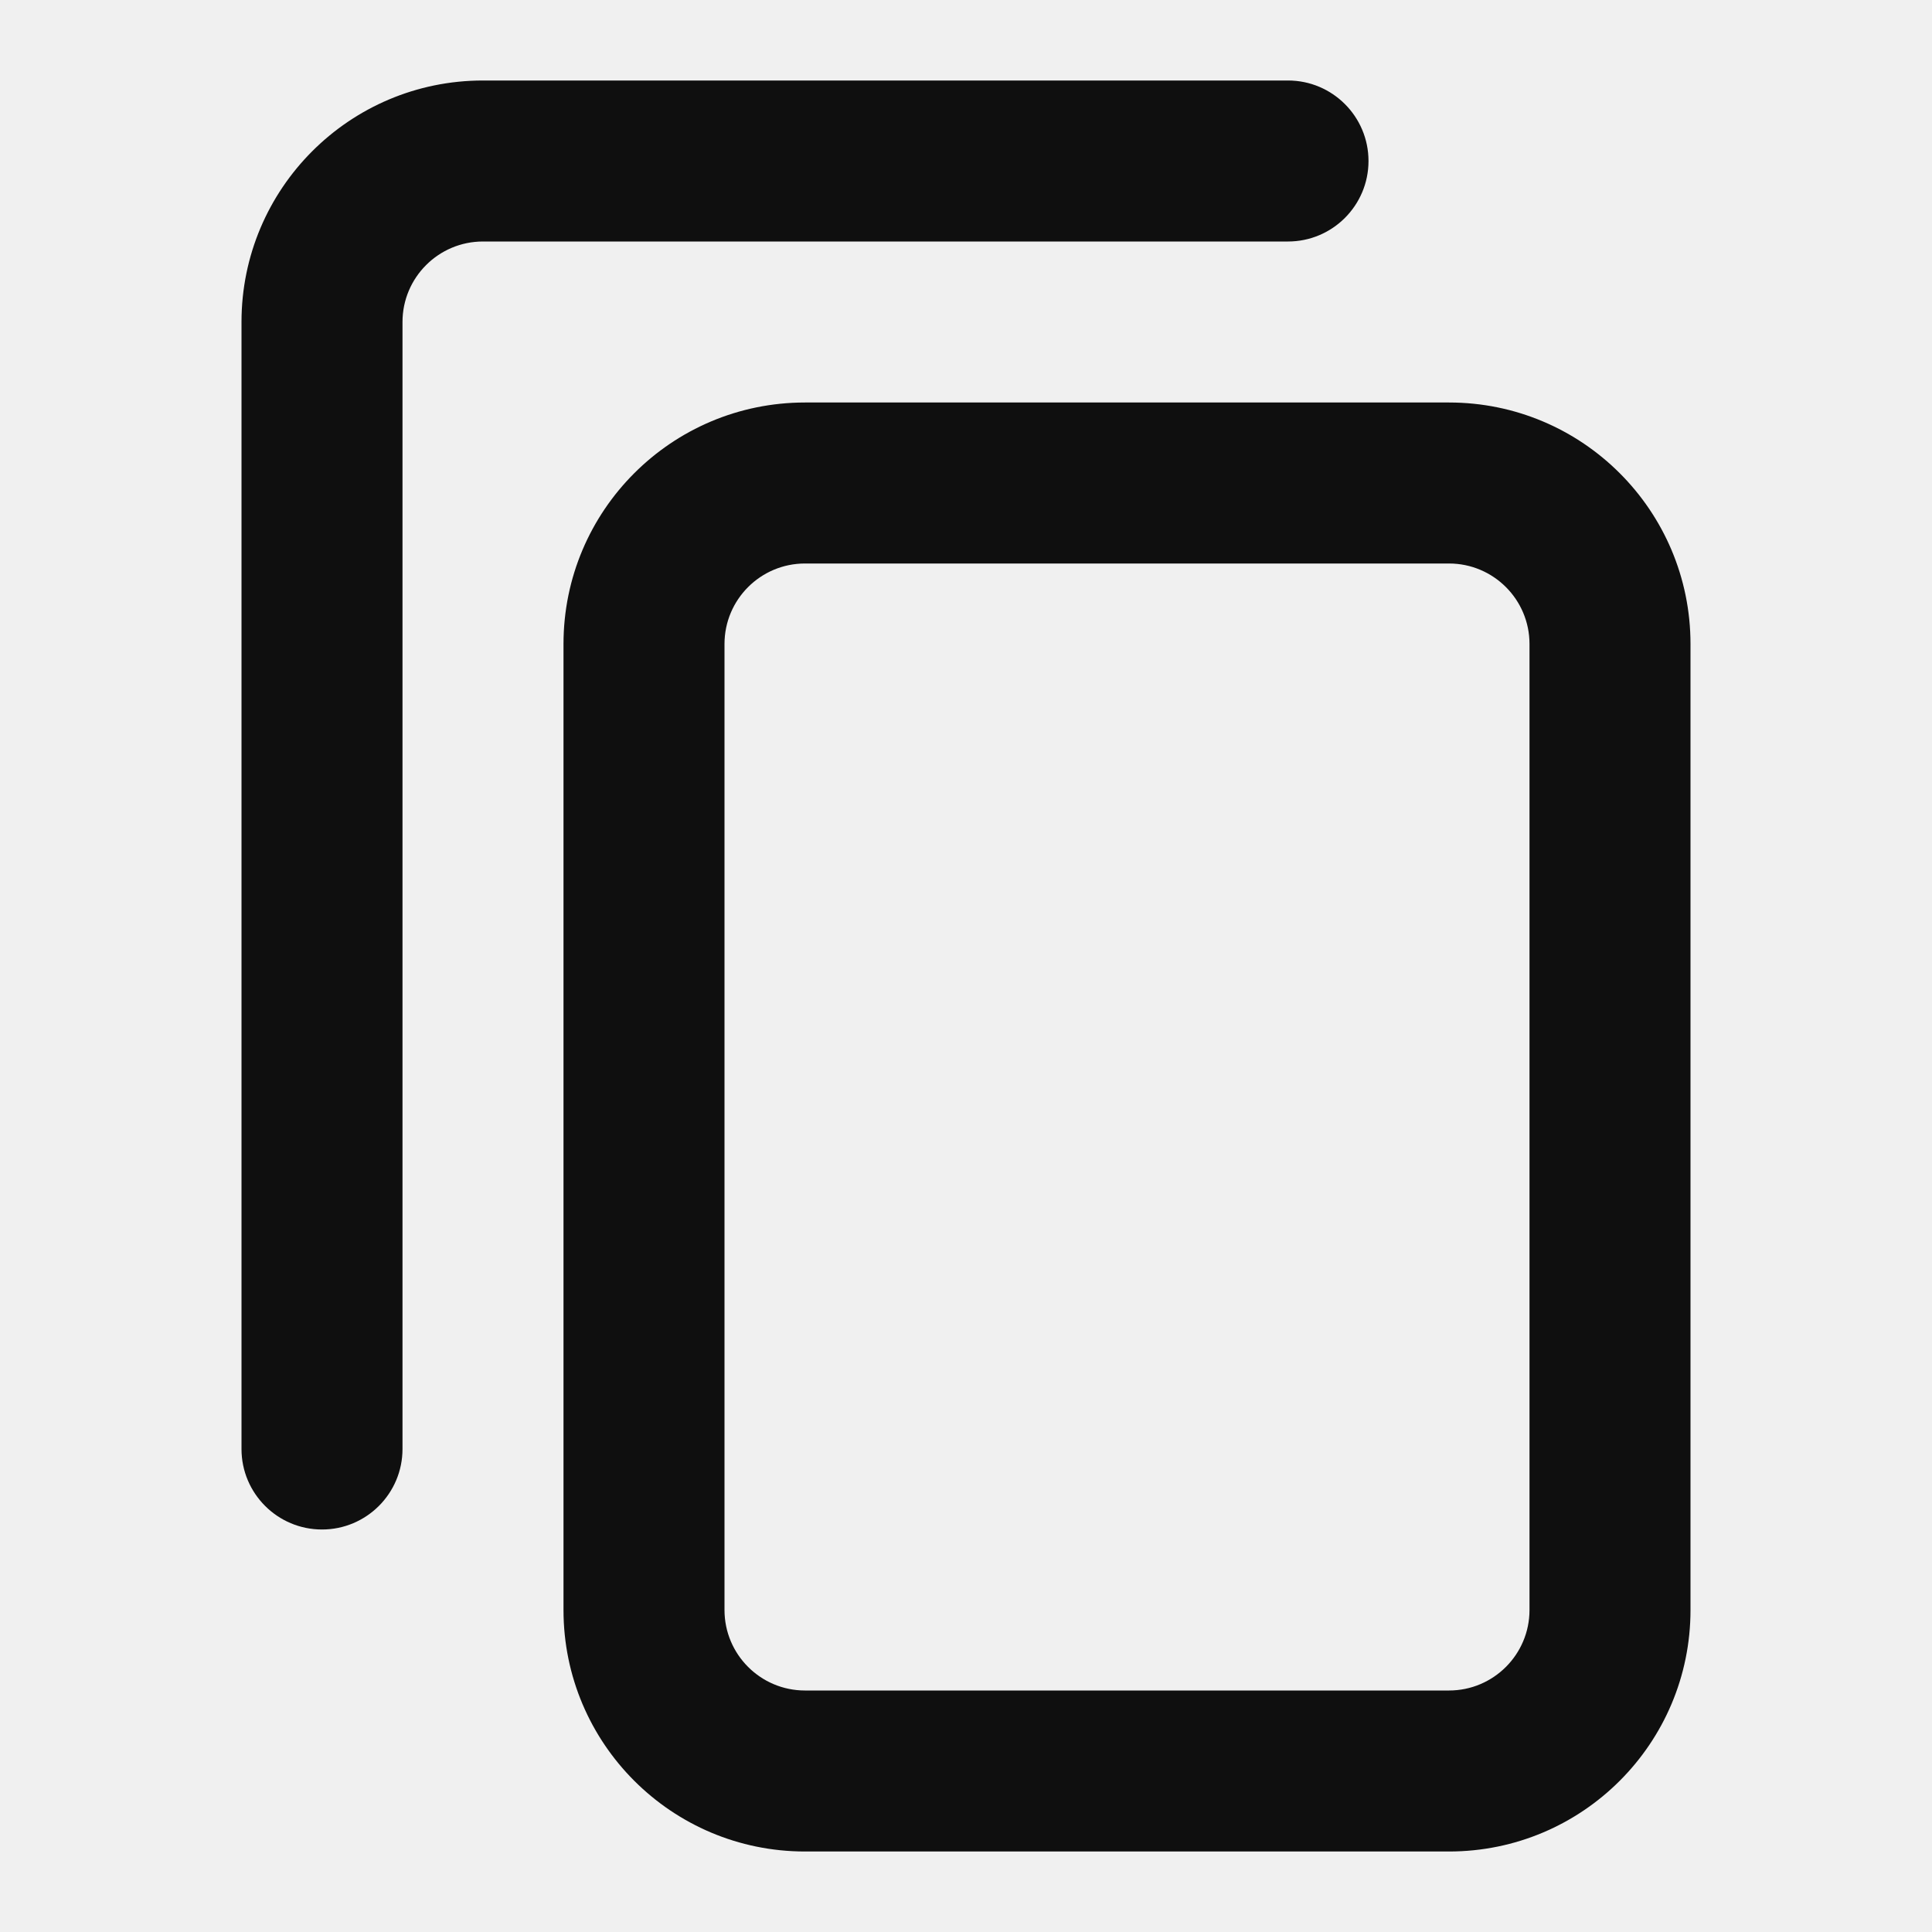
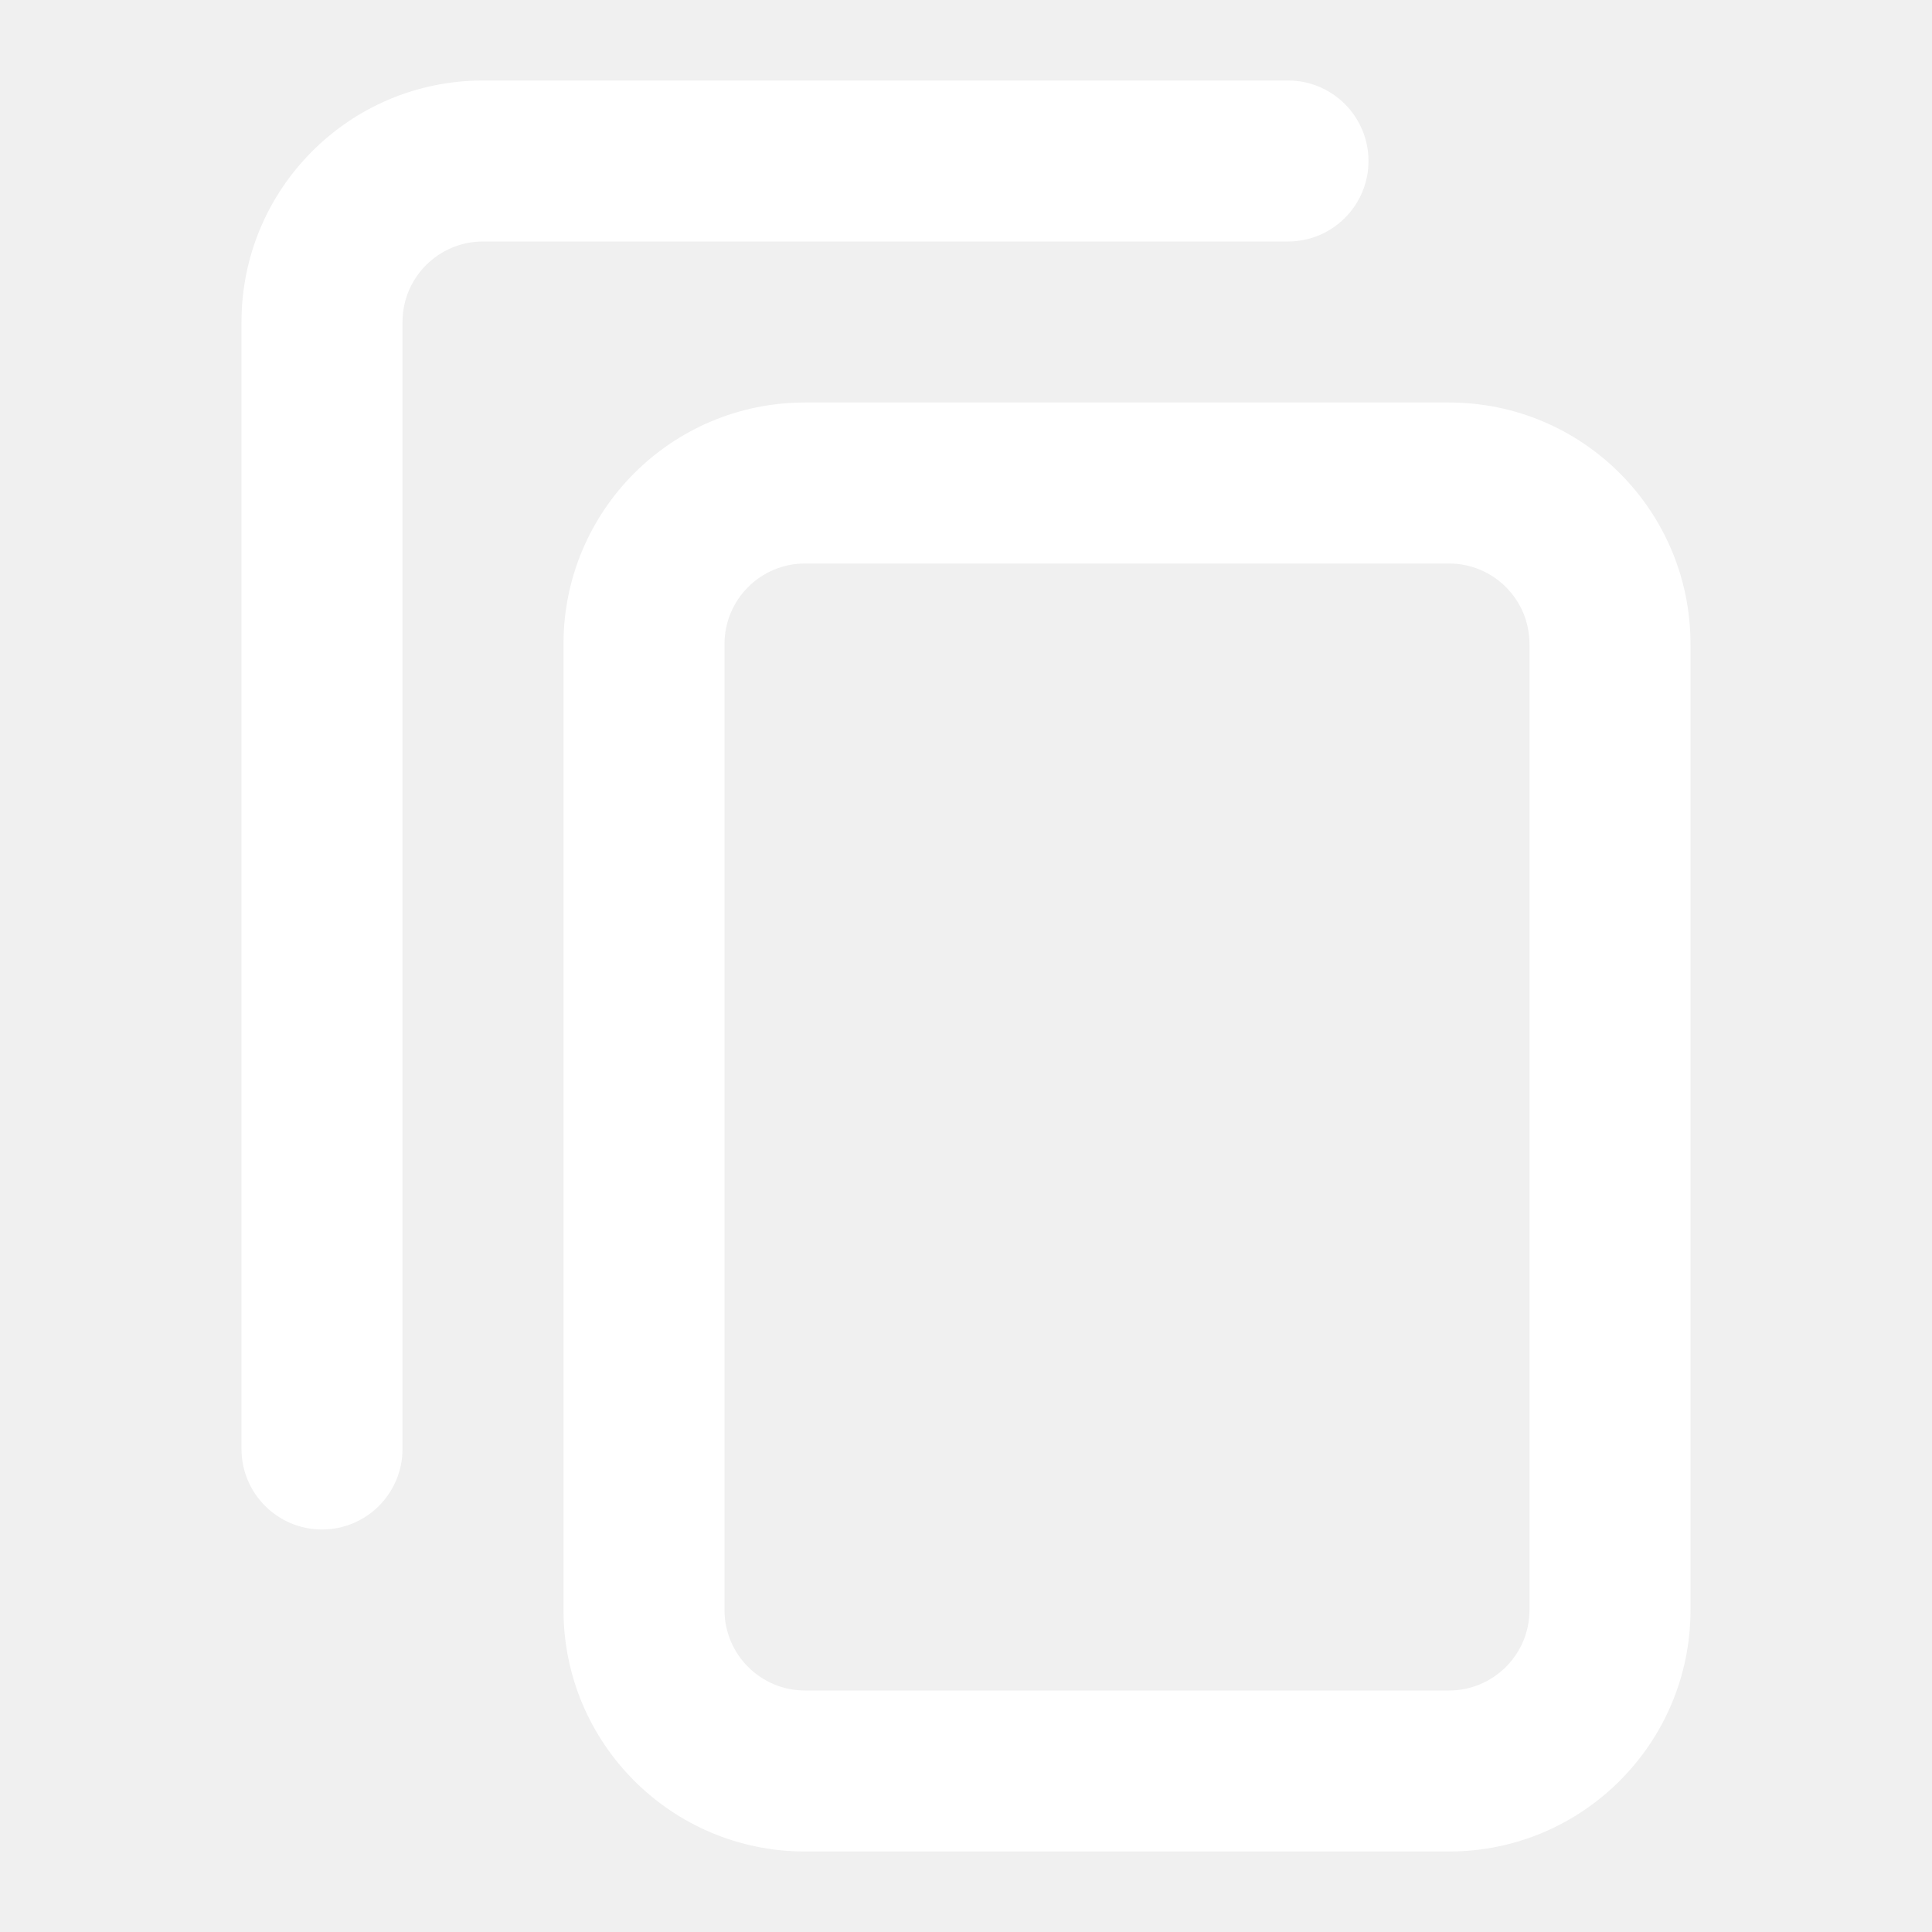
<svg xmlns="http://www.w3.org/2000/svg" width="800px" height="800px" viewBox="0 0 24 24" fill="none">
-   <path fill-rule="evenodd" clip-rule="evenodd" d="M21 8C21 6.343 19.657 5 18 5H10C8.343 5 7 6.343 7 8V20C7 21.657 8.343 23 10 23H18C19.657 23 21 21.657 21 20V8ZM19 8C19 7.448 18.552 7 18 7H10C9.448 7 9 7.448 9 8V20C9 20.552 9.448 21 10 21H18C18.552 21 19 20.552 19 20V8Z" fill="#0F0F0F" />
-   <path d="M6 3H16C16.552 3 17 2.552 17 2C17 1.448 16.552 1 16 1H6C4.343 1 3 2.343 3 4V18C3 18.552 3.448 19 4 19C4.552 19 5 18.552 5 18V4C5 3.448 5.448 3 6 3Z" fill="#0F0F0F" />
+   <path fill-rule="evenodd" clip-rule="evenodd" d="M21 8C21 6.343 19.657 5 18 5H10C8.343 5 7 6.343 7 8V20C7 21.657 8.343 23 10 23H18C19.657 23 21 21.657 21 20V8ZM19 8C19 7.448 18.552 7 18 7H10C9.448 7 9 7.448 9 8V20C9 20.552 9.448 21 10 21H18C18.552 21 19 20.552 19 20V8Z" fill="white" />
+   <path d="M6 3H16C16.552 3 17 2.552 17 2C17 1.448 16.552 1 16 1H6C4.343 1 3 2.343 3 4V18C3 18.552 3.448 19 4 19C4.552 19 5 18.552 5 18V4C5 3.448 5.448 3 6 3Z" fill="white" />
</svg>
